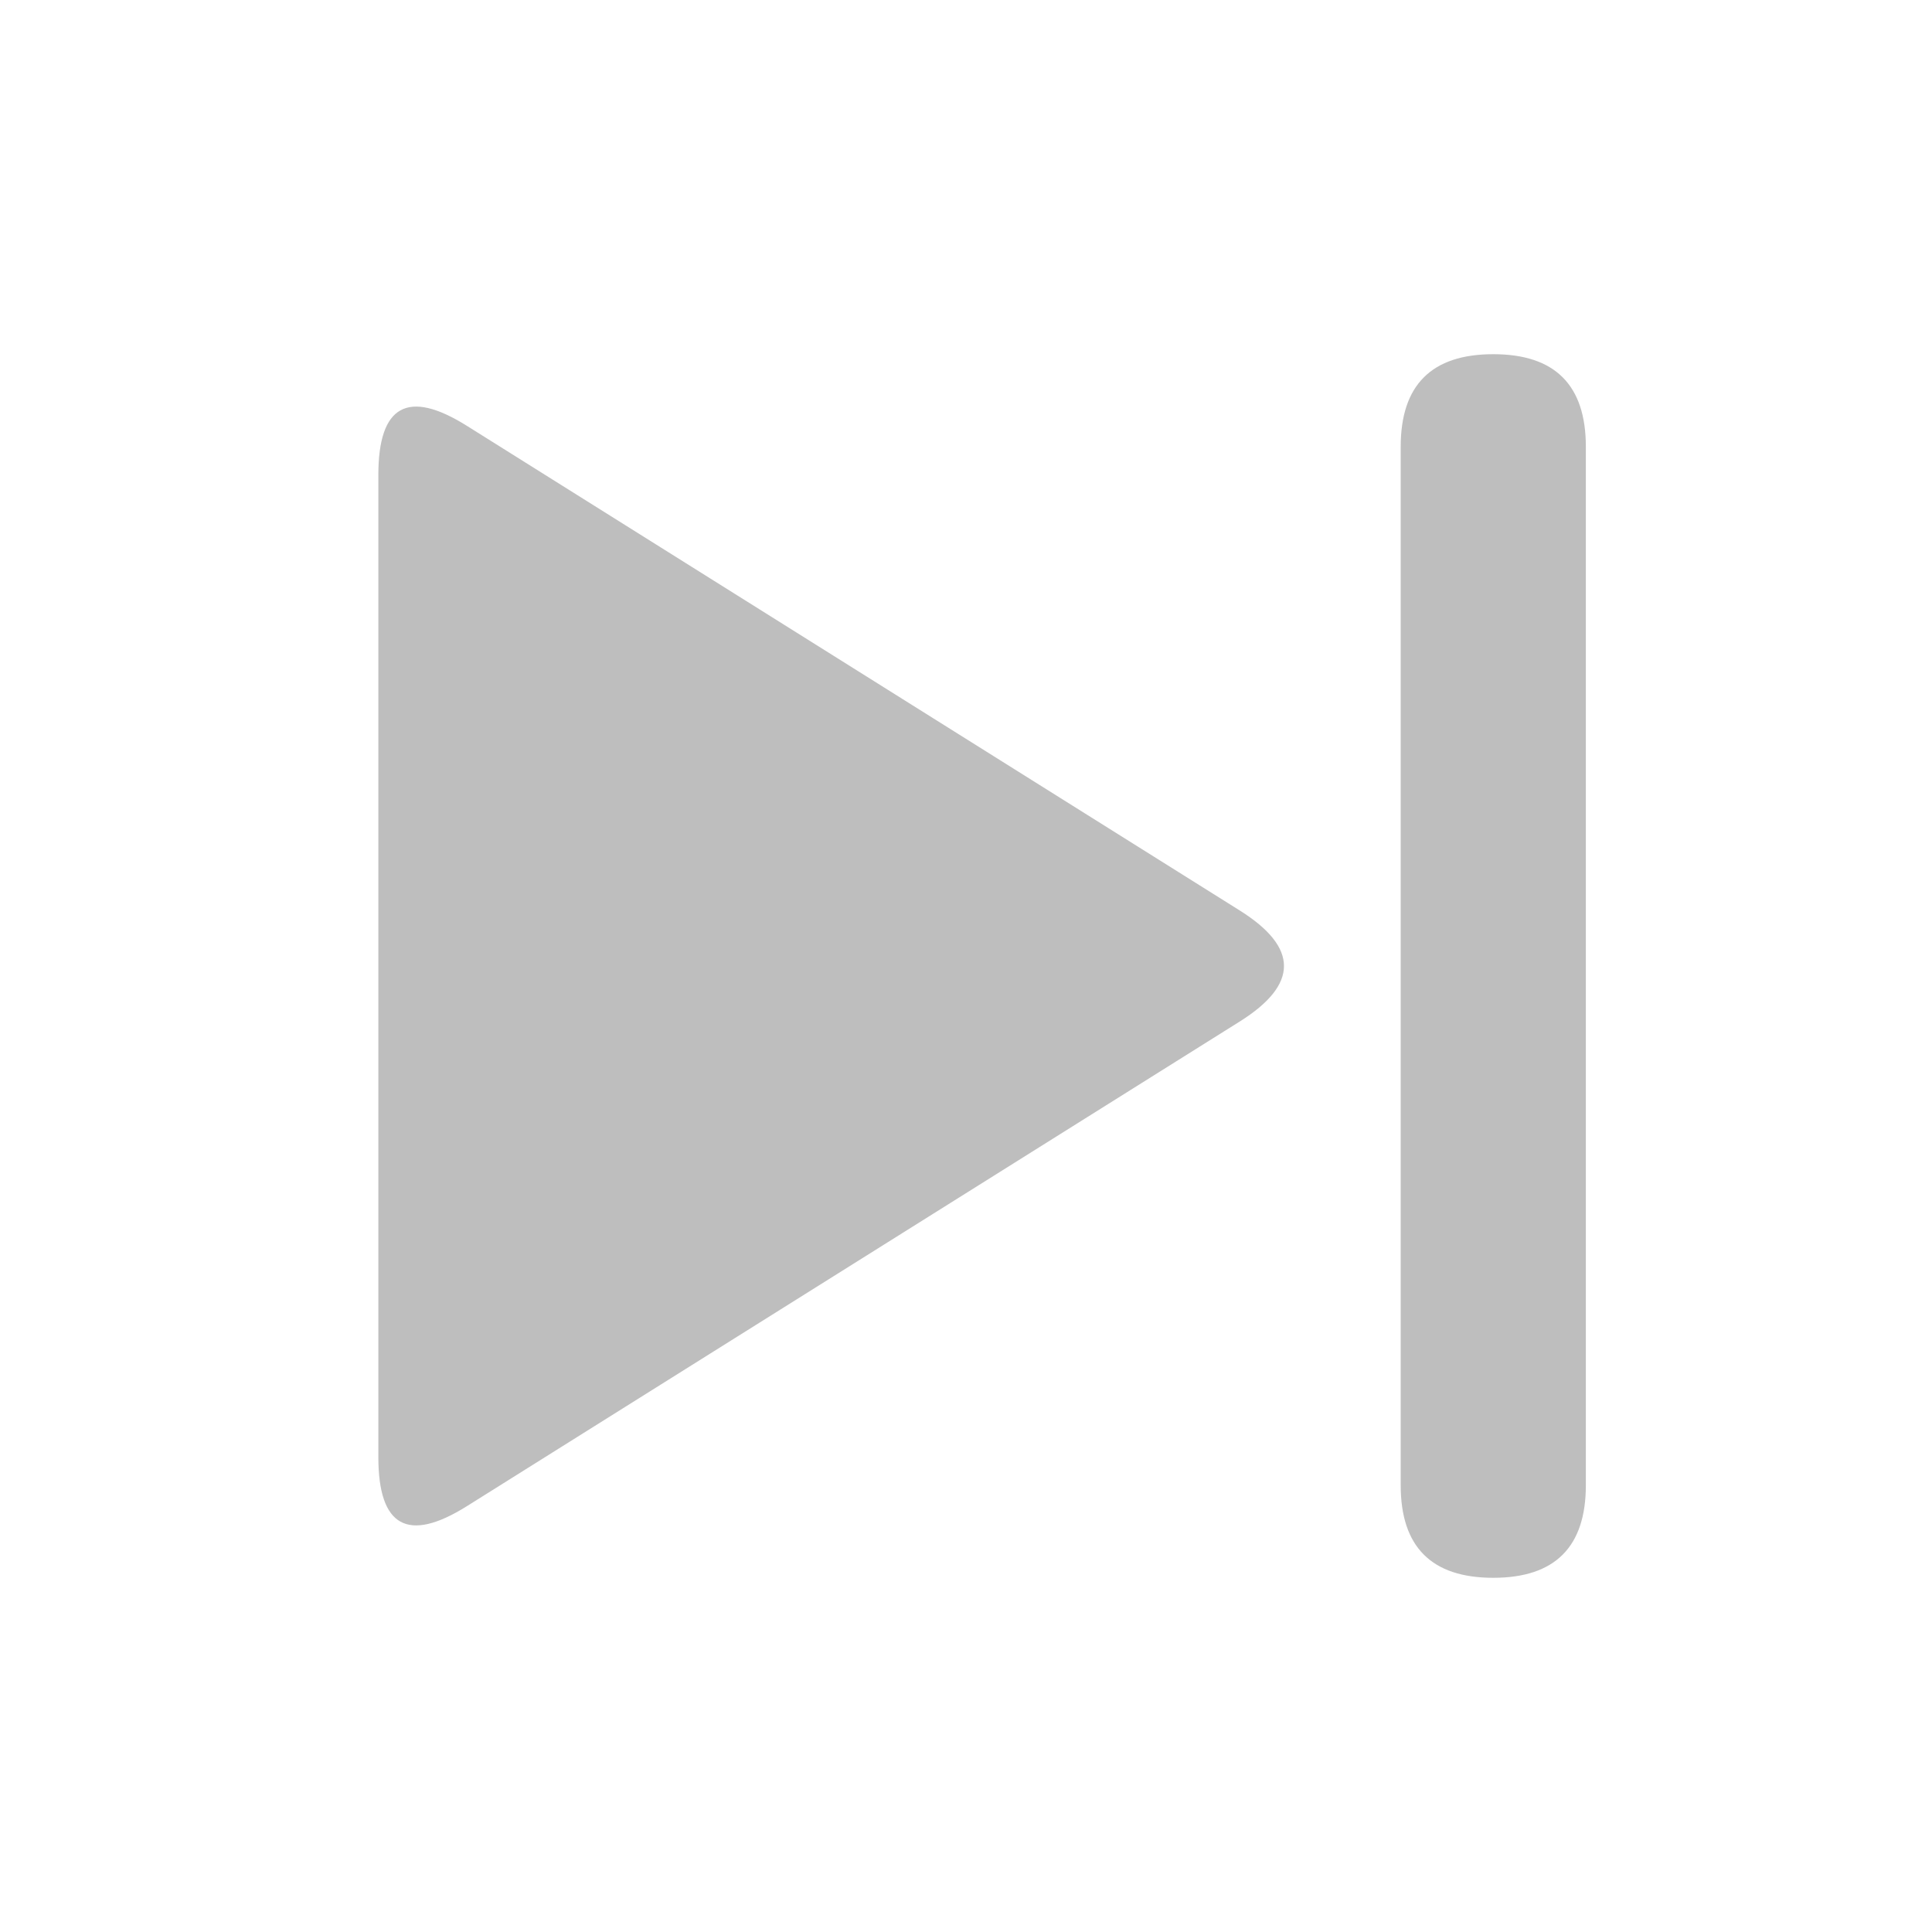
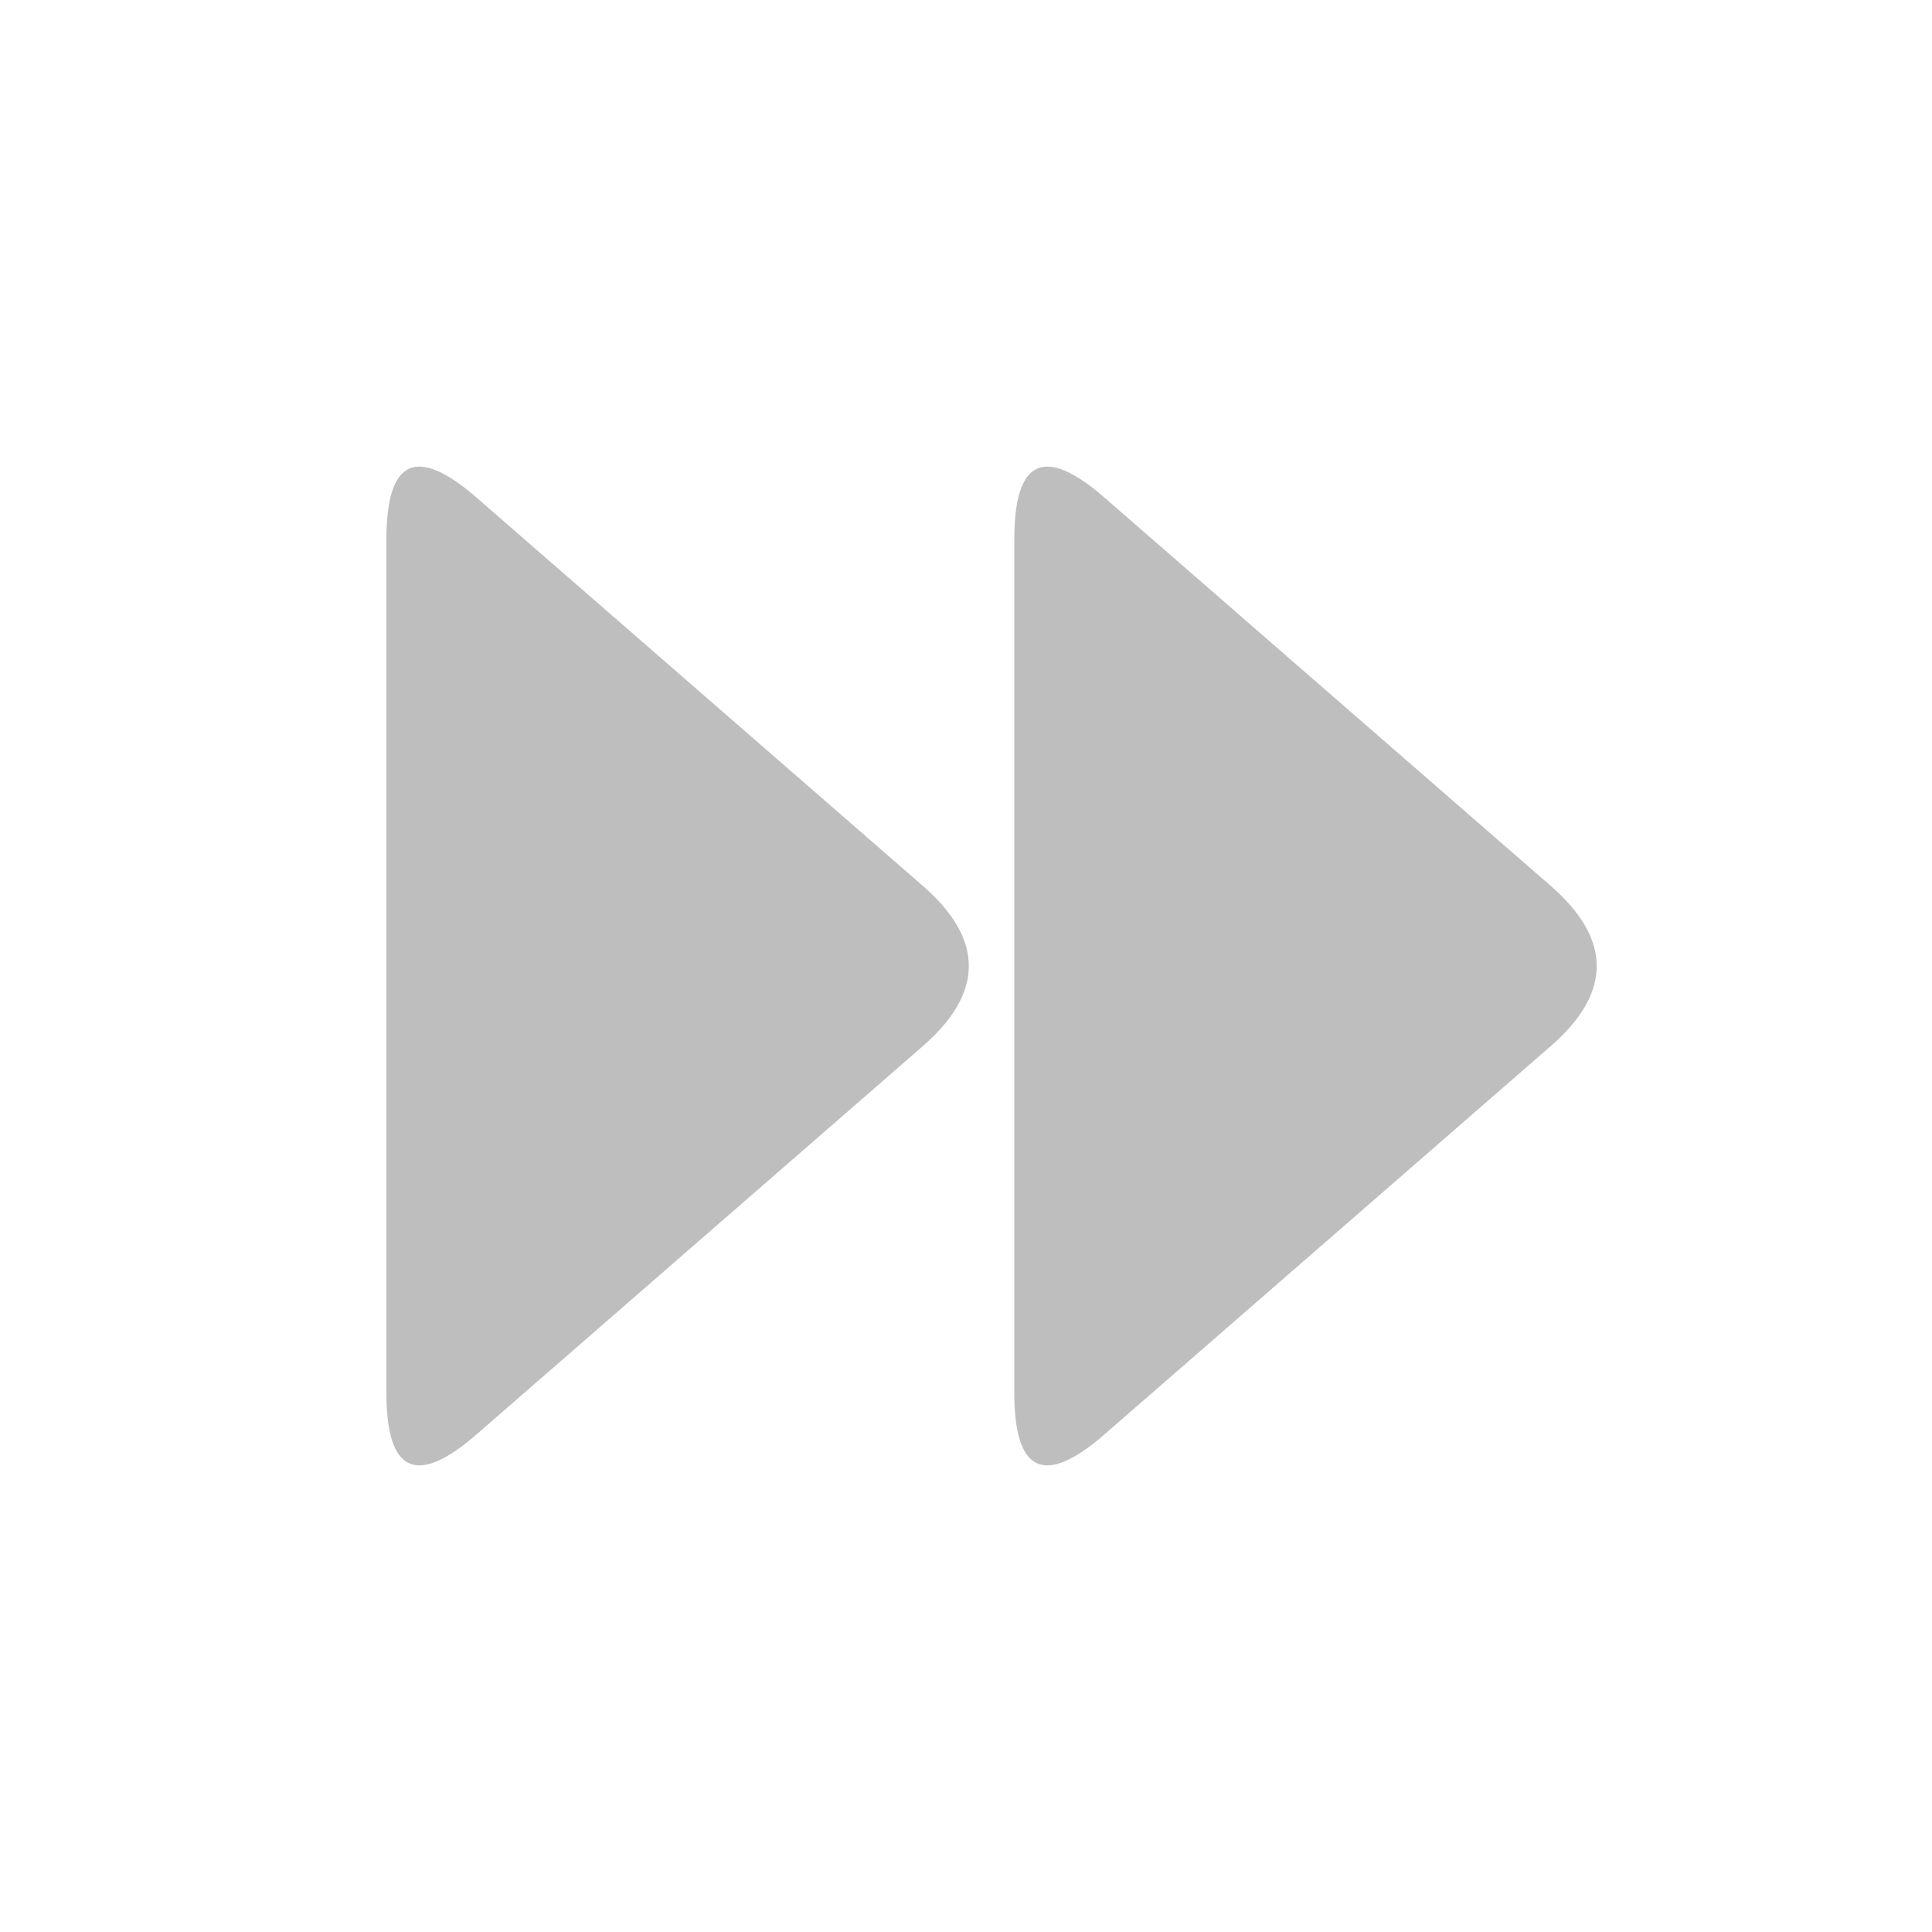
<svg xmlns="http://www.w3.org/2000/svg" width="24" height="24" viewBox="0 0 24 24">
-   <path fill="#bebebe" fill-rule="nonzero" d="M 18.55 4.4 H 18.55 Q 19.7 4.4 19.7 5.55 V 18.45 Q 19.7 19.6 18.55 19.6 H 18.55 Q 17.4 19.6 17.4 18.45 V 5.55 Q 17.4 4.4 18.55 4.4 Z" />
-   <path fill="#bebebe" fill-rule="nonzero" d="M 15.4 12.69 Q 16.5 12 15.4 11.31 L 5.8 5.29 Q 4.7 4.6 4.7 5.9 L 4.7 18.1 Q 4.7 19.4 5.8 18.71 Z" />
+   <path fill="#bebebe" fill-rule="nonzero" d="M 19.27 12.99 Q 20.4 12 19.27 11.01 L 13.73 6.19 Q 12.6 5.2 12.6 6.7 L 12.6 17.3 Q 12.6 18.8 13.73 17.81 Z" />
+   <path fill="#bebebe" fill-rule="nonzero" d="M 11.47 12.99 Q 12.6 12 11.47 11.01 L 5.93 6.19 Q 4.8 5.2 4.8 6.7 L 4.8 17.3 Q 4.8 18.8 5.93 17.81 Z" />
</svg>
